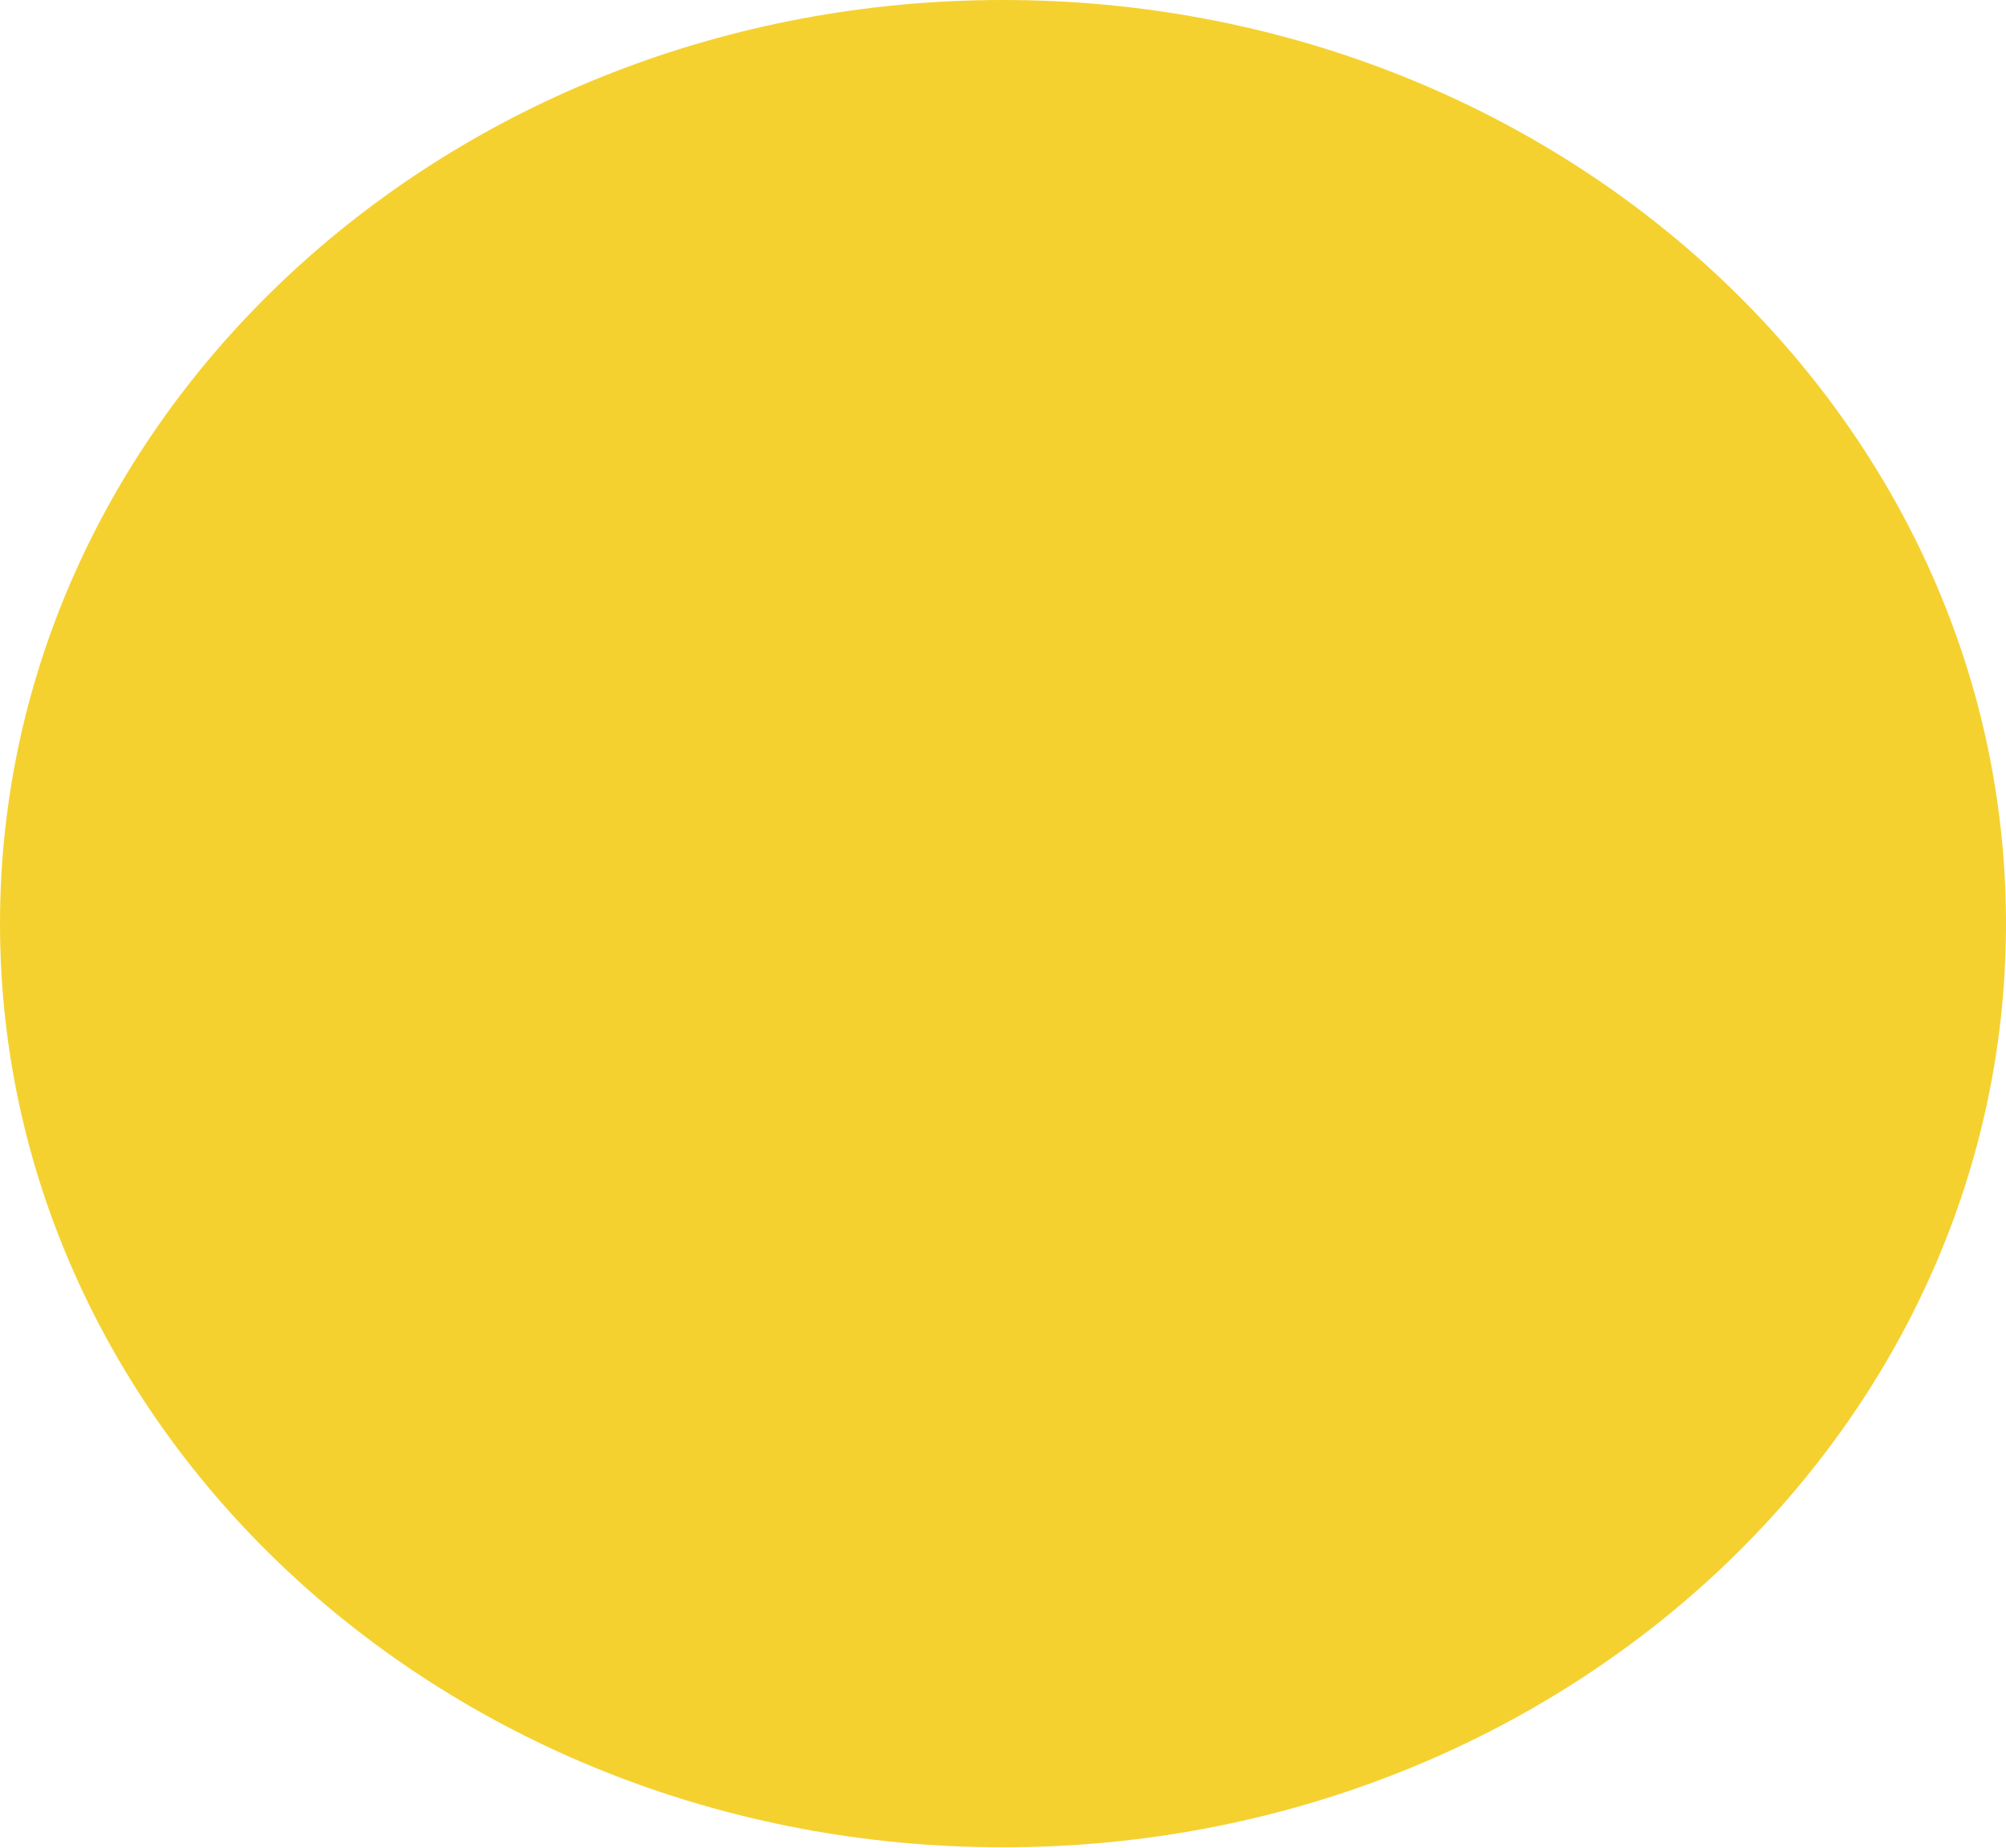
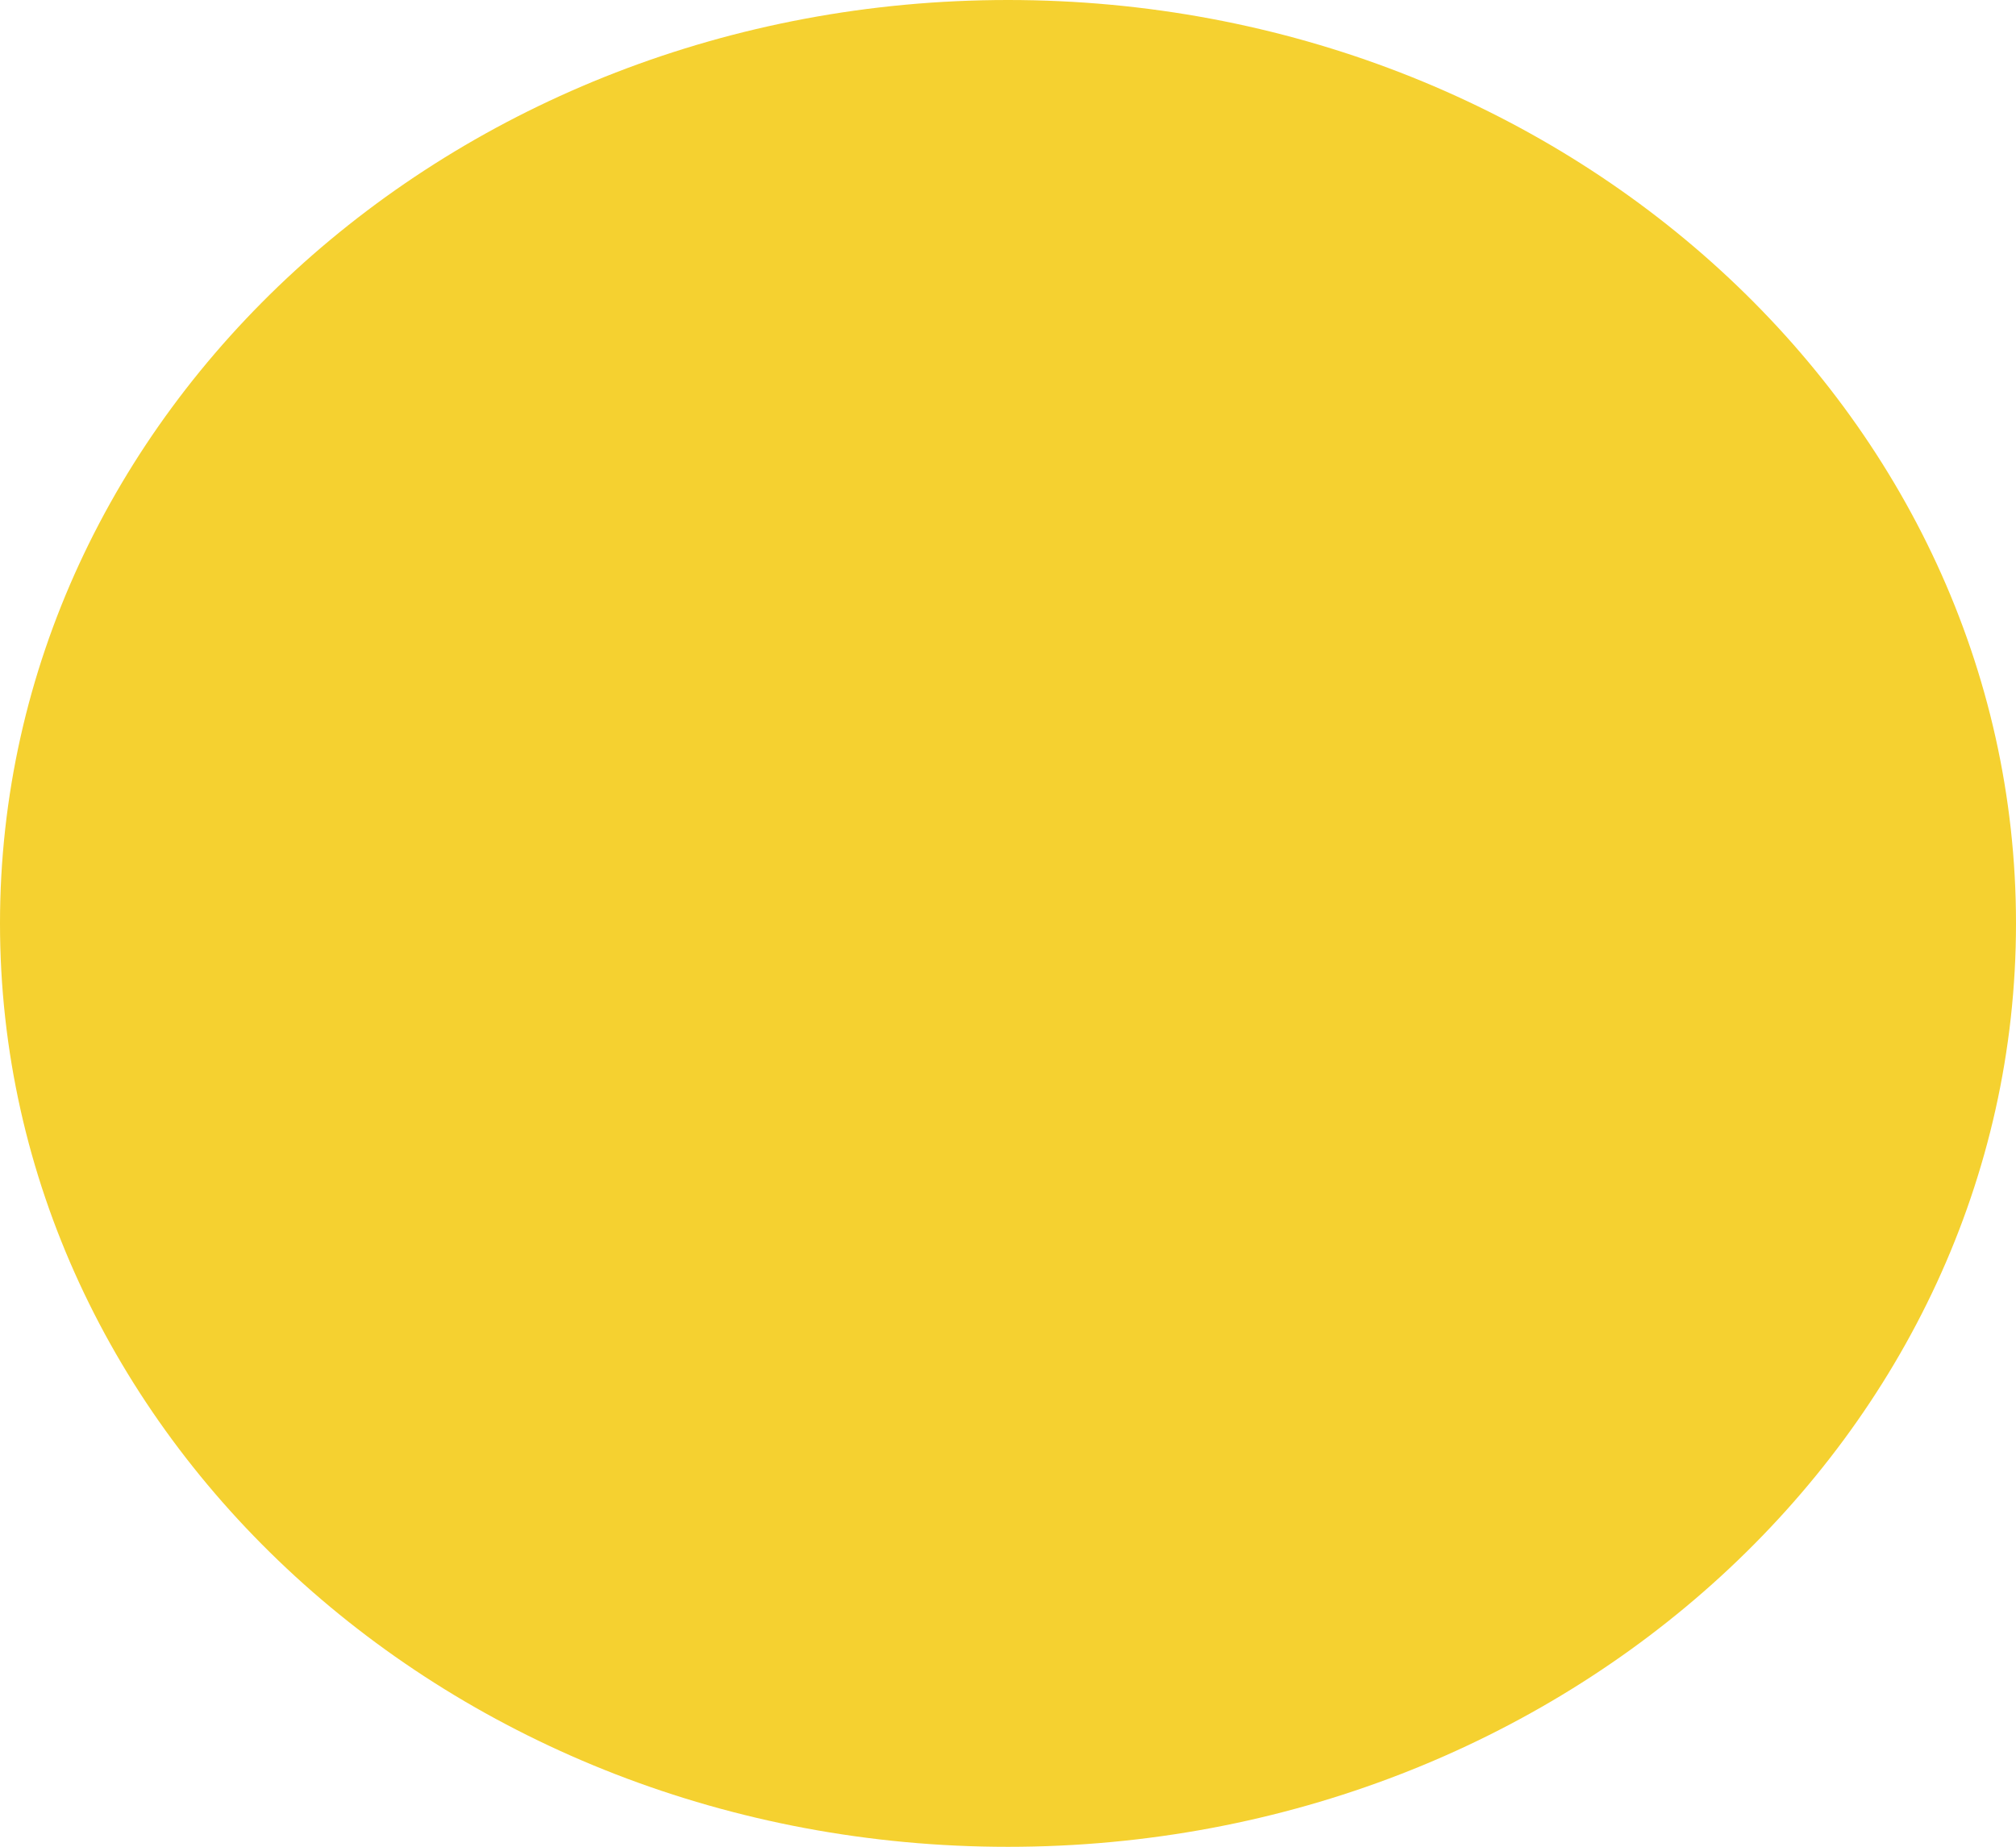
- <svg xmlns="http://www.w3.org/2000/svg" width="935" height="861" viewBox="0 0 935 861" version="1.1" id="svg5" xml:space="preserve">
+ <svg xmlns="http://www.w3.org/2000/svg" width="944" height="865" viewBox="0 0 944 865" version="1.1" id="svg5" xml:space="preserve">
  <defs id="defs2">
    <clipPath id="a">
      <ellipse cx="467.5" cy="430.5" rx="467.5" ry="430.5" transform="translate(79.24,1379.405)" fill="#54a3db" stroke="#707070" stroke-width="1" style="isolation:isolate;mix-blend-mode:multiply" id="ellipse1946" />
    </clipPath>
  </defs>
  <g id="layer1" transform="translate(40.00003,-109.5)">
    <g id="layer2">
-       <g transform="translate(-119.24,-1269.905)" clip-path="url(#a)" id="g1958" style="fill:#f5d130;fill-opacity:1">
-         <rect width="1088" height="911" transform="translate(2.24,1379.405)" fill="url(#b)" id="rect1956" x="0" y="0" style="display:inline;fill:#f5d130;fill-opacity:1" />
+       <g transform="matrix(1.009626,0,0,1.004646,-120.0028,-1276.313)" clip-path="url(#a)" id="g1958" style="mix-blend-mode:multiply;fill:#f5d130;fill-opacity:1;stroke:none">
+         <rect width="1088" height="911" transform="translate(2.24,1379.405)" fill="url(#b)" id="rect1956" x="0" y="0" style="display:inline;mix-blend-mode:multiply;fill:#f5d130;fill-opacity:1;stroke:none" />
      </g>
    </g>
  </g>
</svg>
